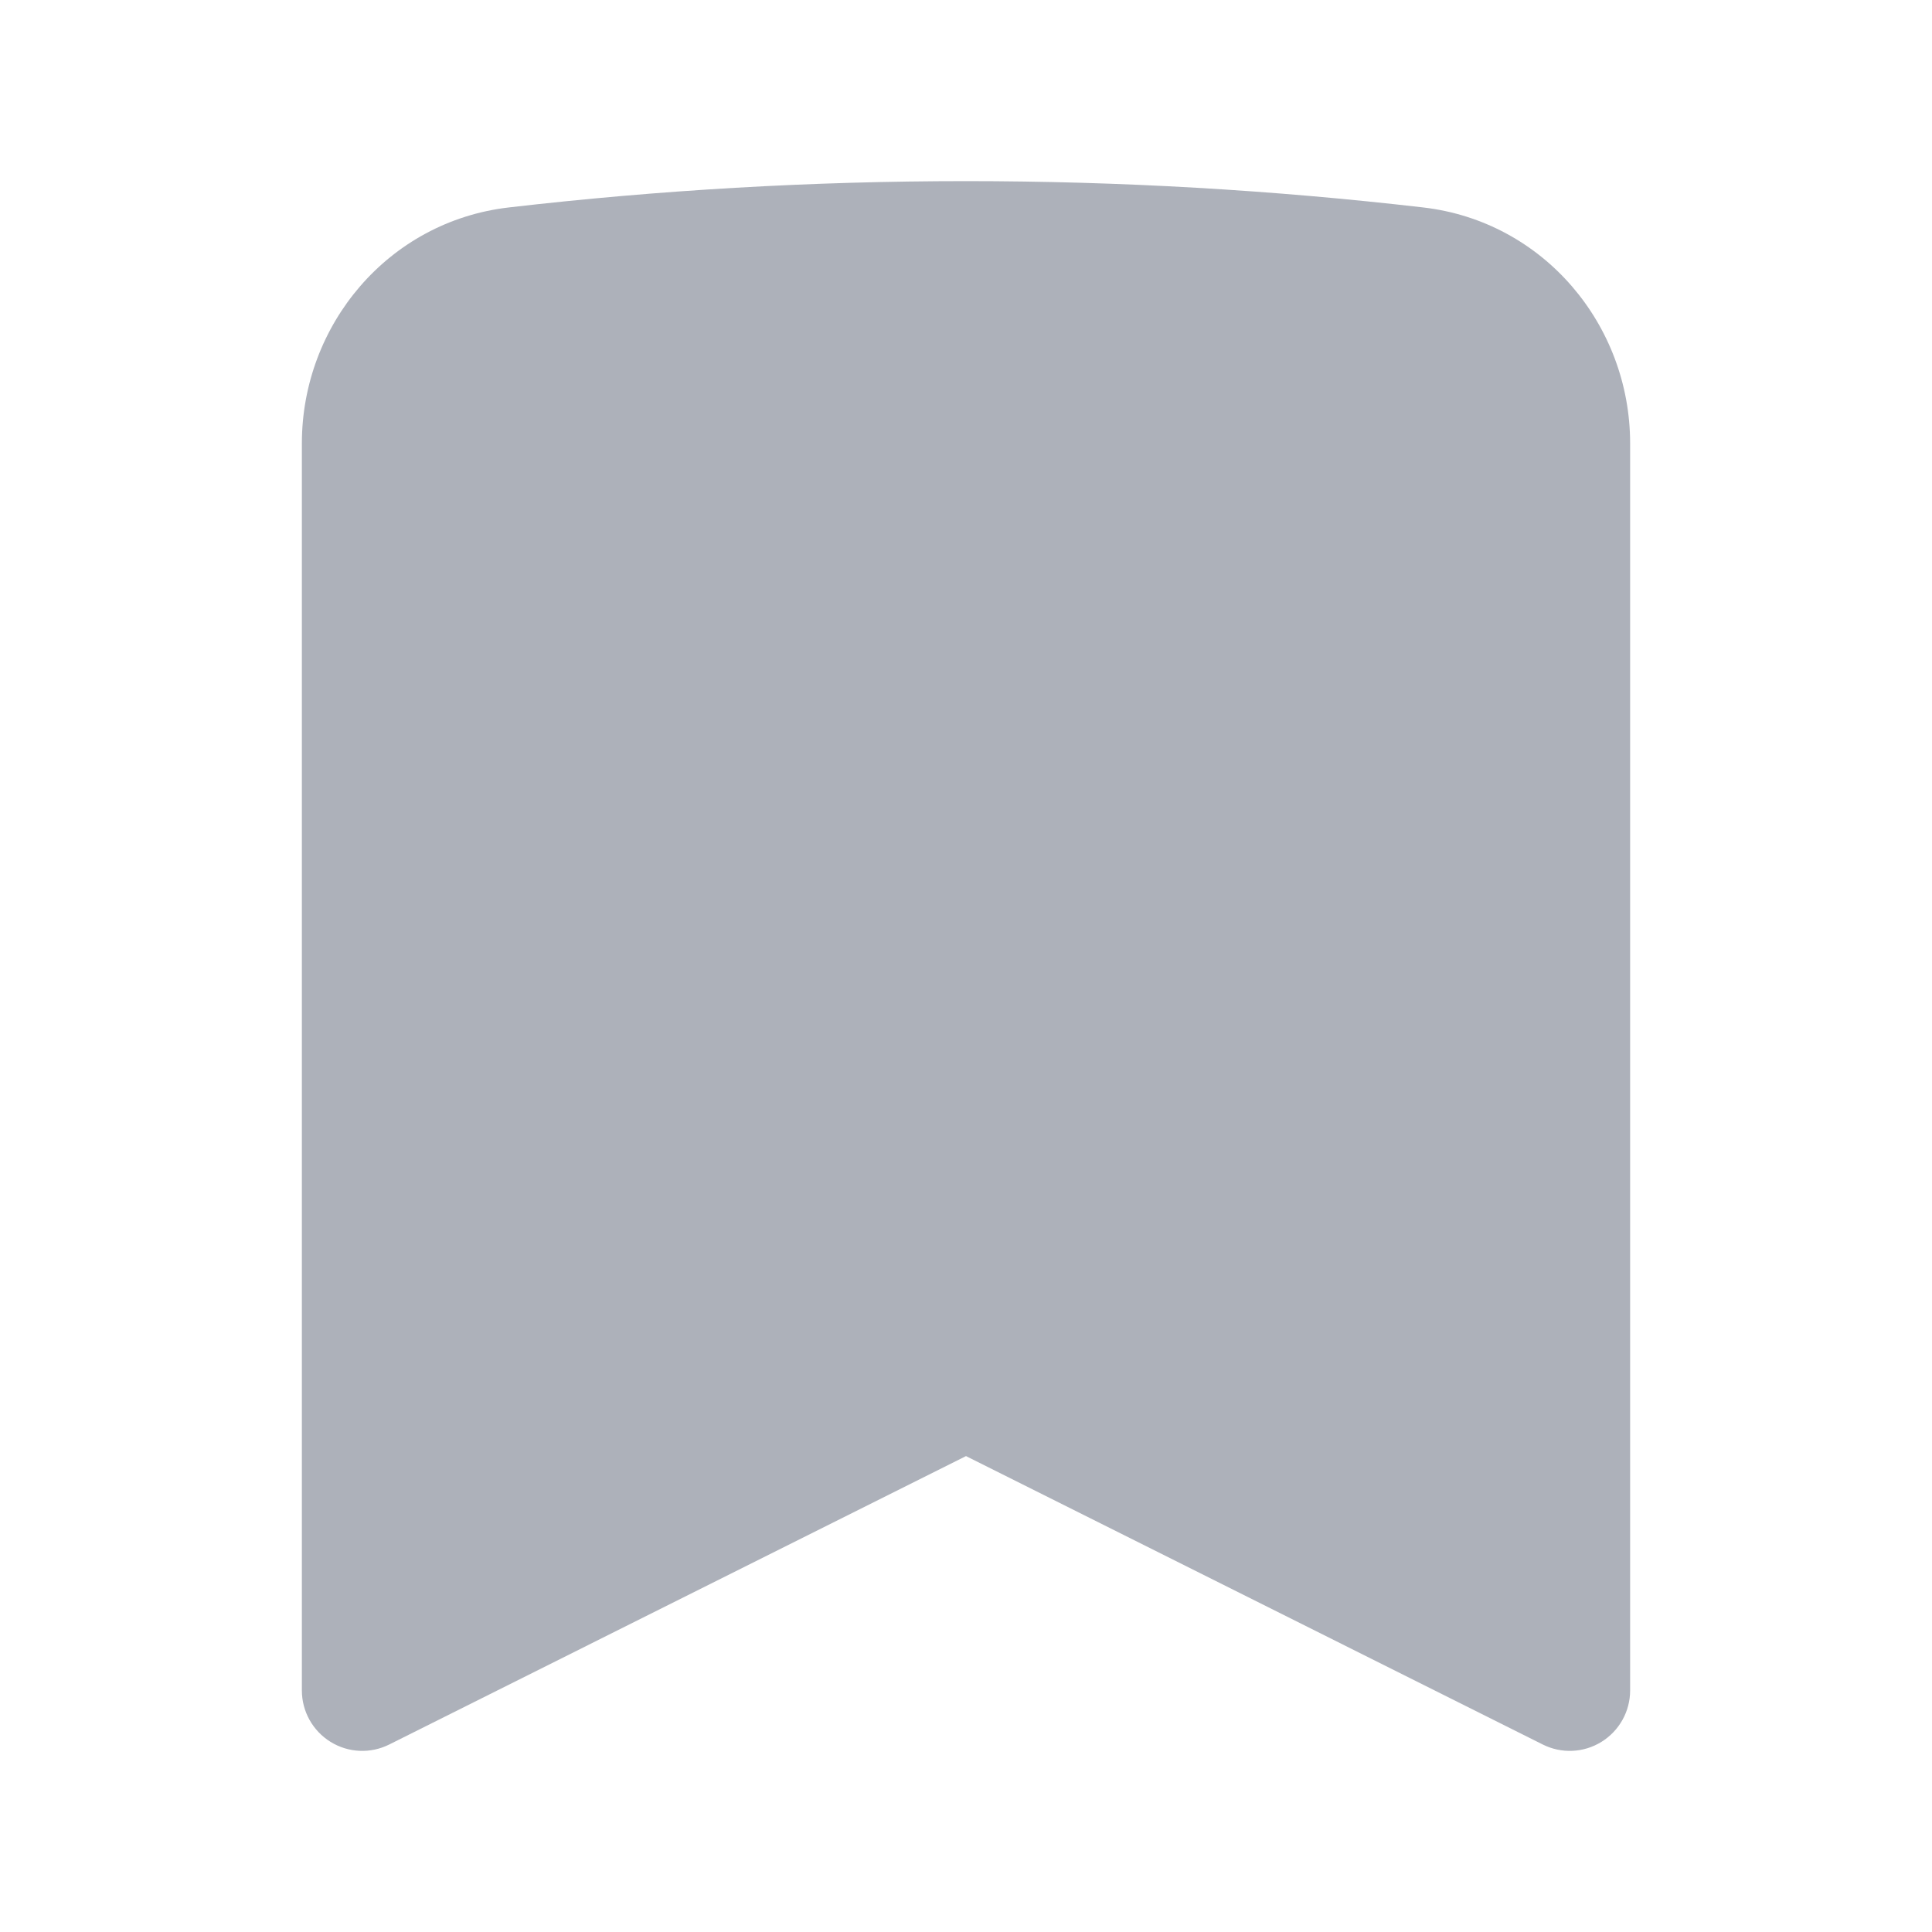
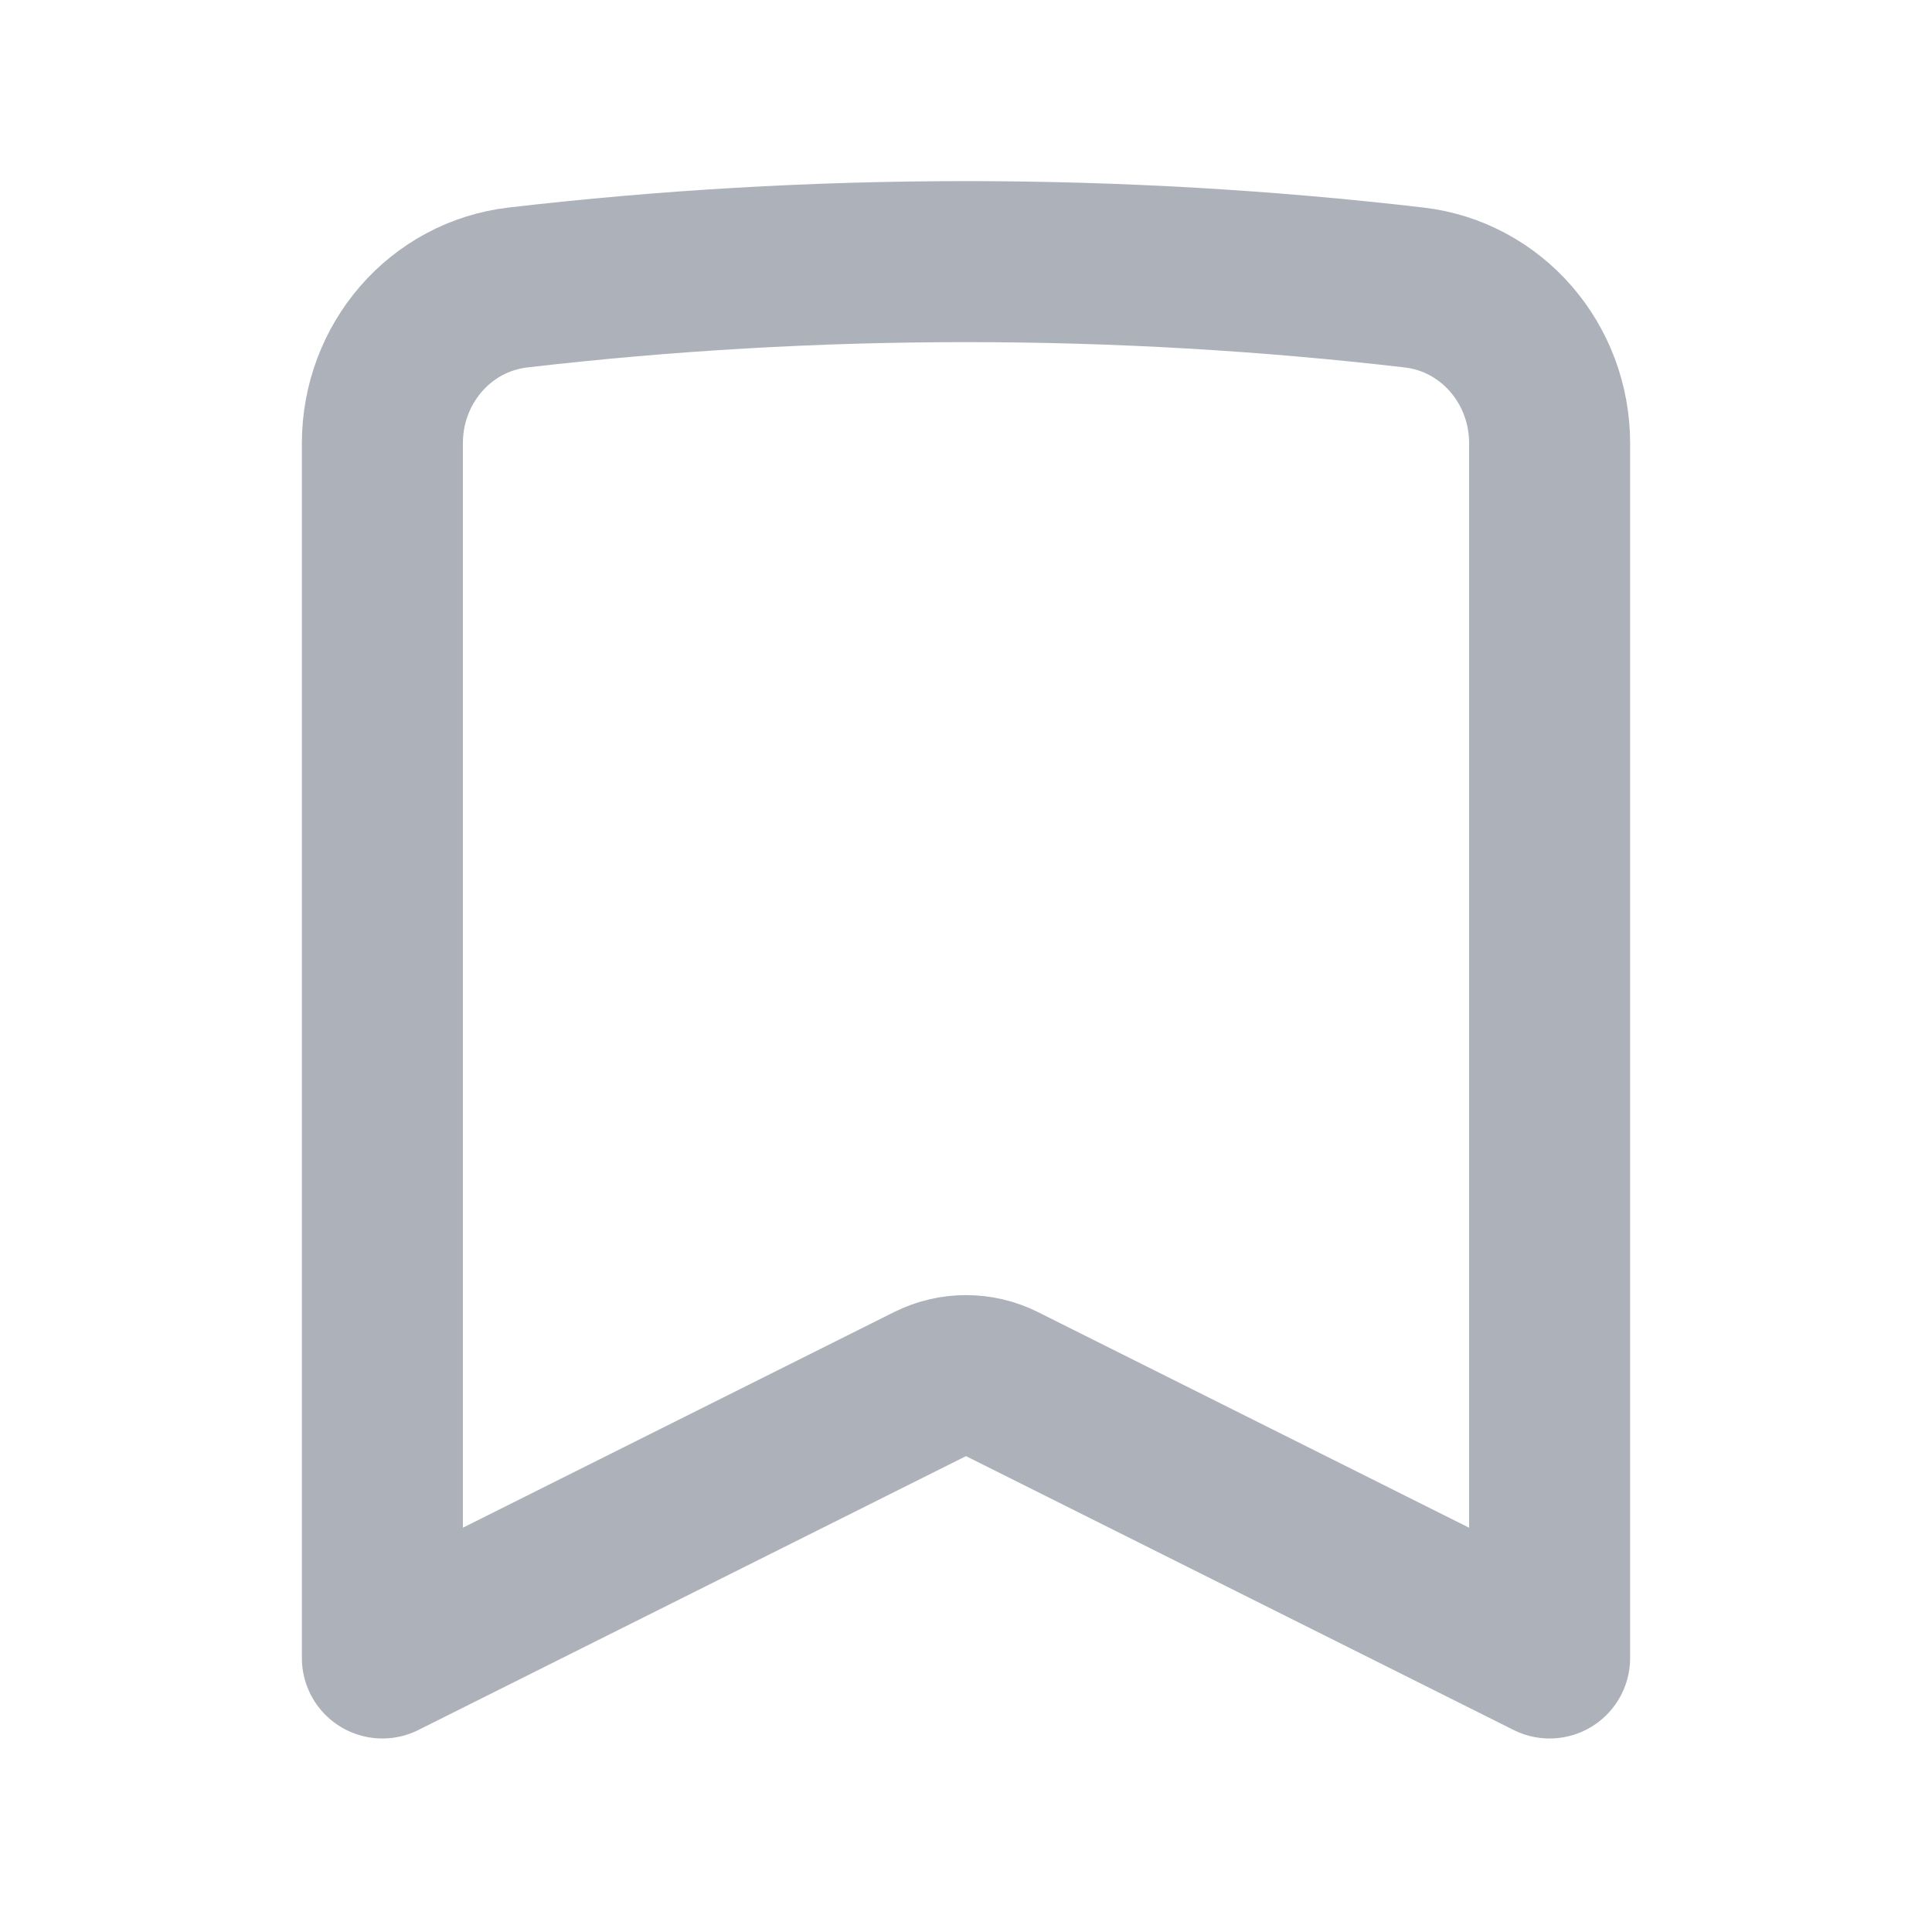
<svg xmlns="http://www.w3.org/2000/svg" width="24" height="24" viewBox="0 0 24 24" fill="none">
-   <path fill-rule="evenodd" clip-rule="evenodd" d="M6.32 2.577C8.184 2.361 10.079 2.25 12 2.25C13.921 2.25 15.816 2.361 17.68 2.577C19.177 2.751 20.25 4.037 20.25 5.507V21C20.25 21.26 20.115 21.501 19.894 21.638C19.673 21.775 19.397 21.787 19.165 21.671L12 18.088L4.835 21.671C4.603 21.787 4.327 21.775 4.106 21.638C3.885 21.501 3.75 21.26 3.75 21V5.507C3.75 4.037 4.823 2.751 6.32 2.577Z" fill="#ADB1BA" />
+   <g id="icon-bookmark">
+     <path id="Intersect (Stroke)" d="M12.447 17.194C12.166 17.053 11.834 17.053 11.553 17.194L4.75 20.596V5.507C4.75 4.518 5.469 3.683 6.436 3.571C8.261 3.359 10.118 3.25 12 3.25C13.882 3.25 15.739 3.359 17.564 3.571C18.531 3.683 19.25 4.518 19.25 5.507V20.596L12.447 17.194Z" stroke="#ADB1BA" stroke-width="2" stroke-linejoin="round" />
+   </g>
</svg>
